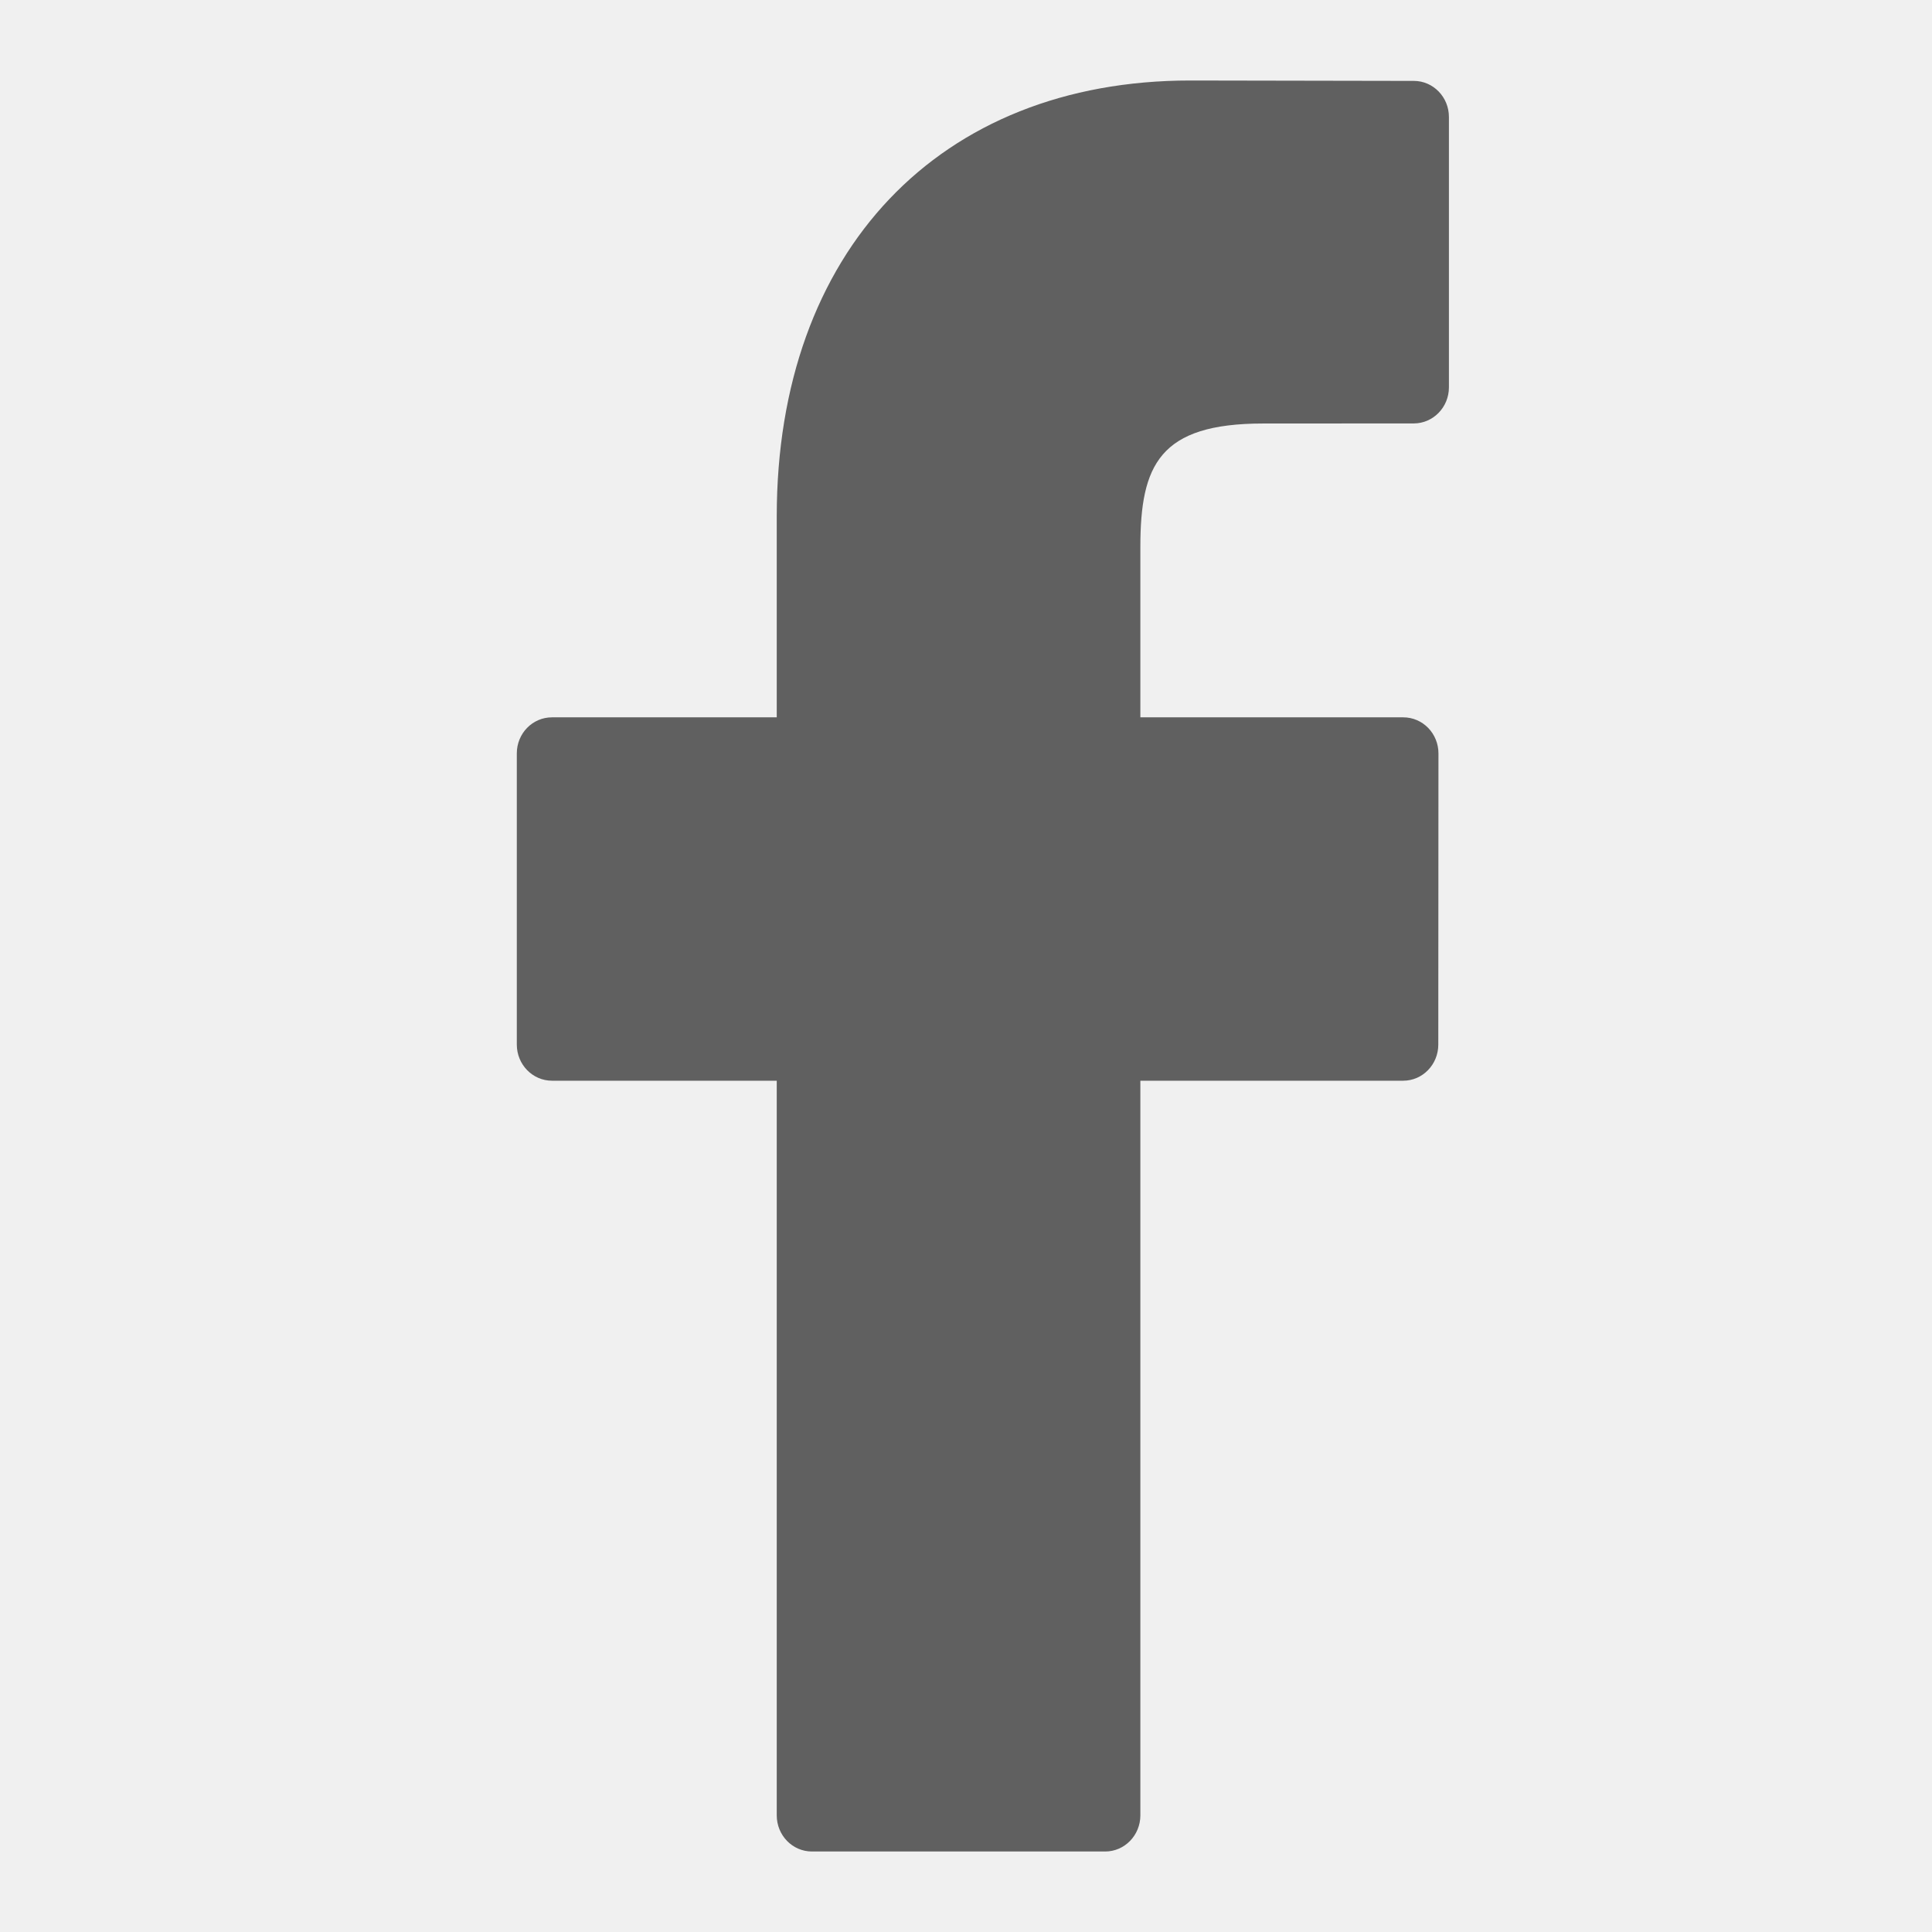
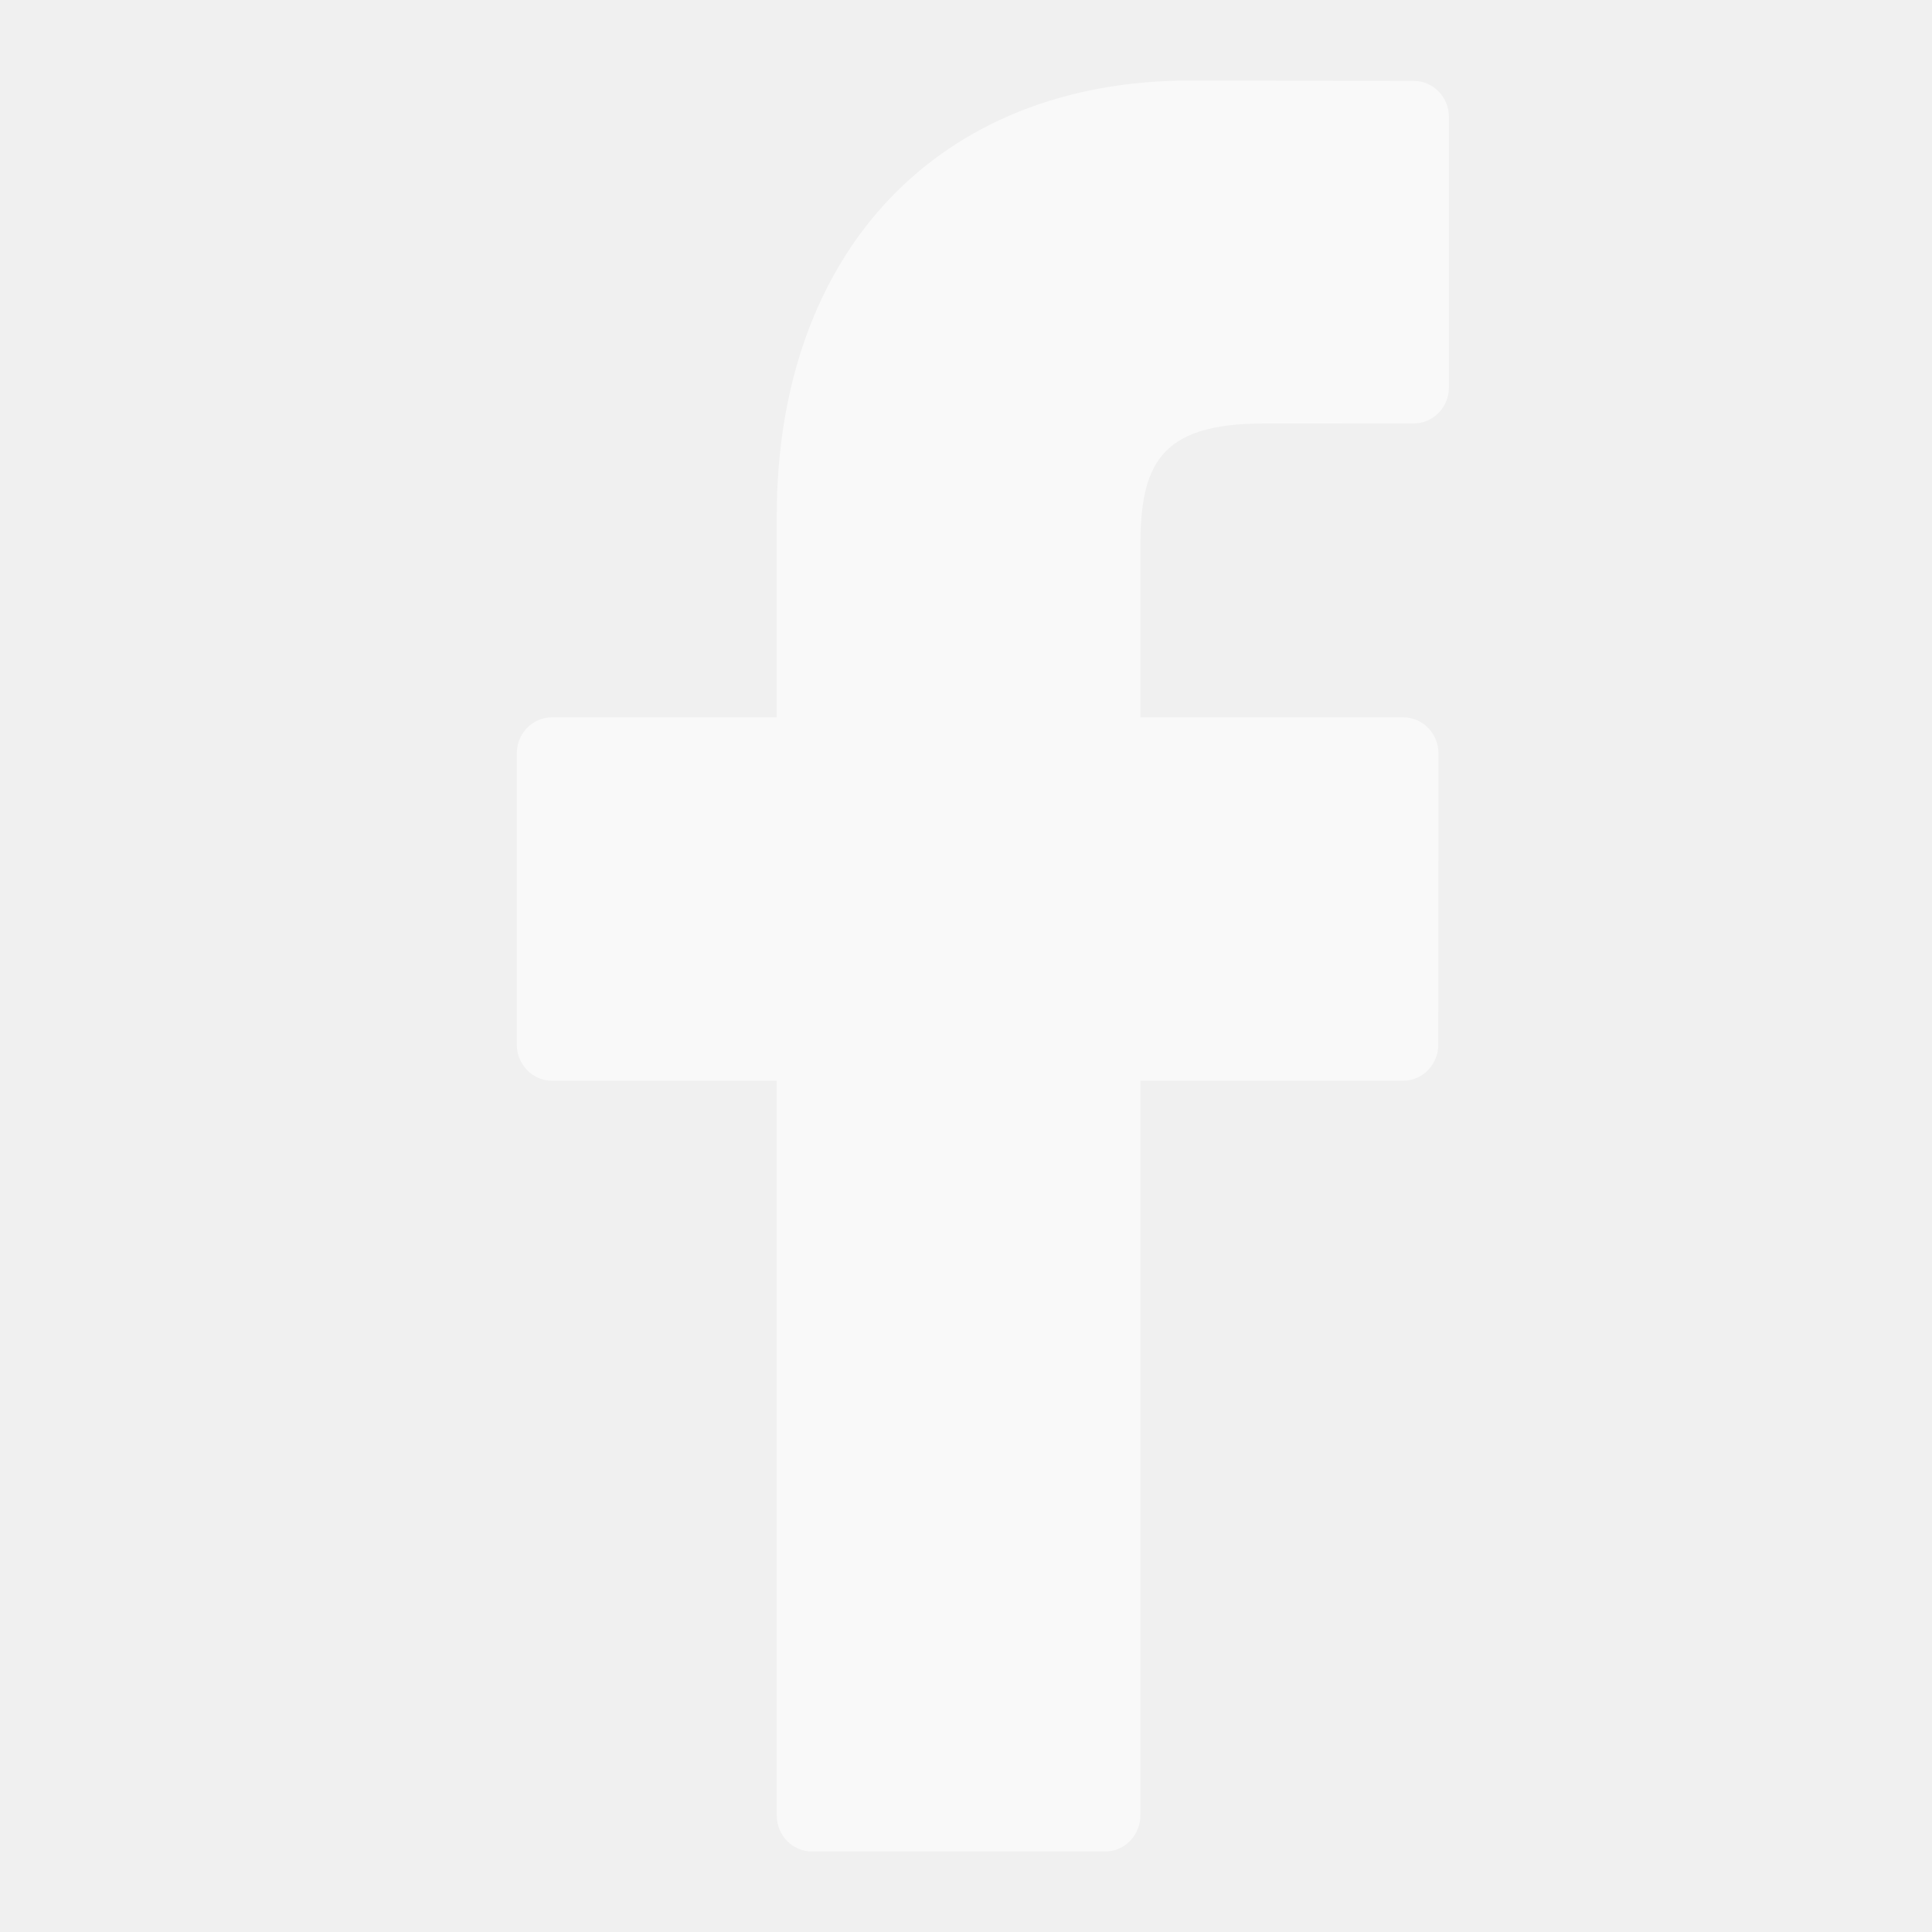
- <svg xmlns="http://www.w3.org/2000/svg" width="24" height="24" viewBox="0 0 24 24">
+ <svg xmlns="http://www.w3.org/2000/svg" width="24" height="24" viewBox="0 0 24 24" fill="none">
  <g opacity="0.6">
-     <path d="M17.563 1.005L14.786 1C11.665 1 9.649 3.125 9.649 6.414V8.911H6.857C6.615 8.911 6.42 9.111 6.42 9.359V12.976C6.42 13.224 6.616 13.425 6.857 13.425H9.649V22.551C9.649 22.799 9.844 23 10.086 23H13.729C13.97 23 14.166 22.799 14.166 22.551V13.425H17.431C17.672 13.425 17.867 13.224 17.867 12.976L17.869 9.359C17.869 9.24 17.823 9.126 17.741 9.042C17.659 8.958 17.548 8.911 17.432 8.911H14.166V6.794C14.166 5.777 14.402 5.261 15.691 5.261L17.562 5.26C17.803 5.26 17.999 5.059 17.999 4.812V1.453C17.999 1.206 17.804 1.005 17.563 1.005Z" />
+     <path d="M17.563 1.005L14.786 1C11.665 1 9.649 3.125 9.649 6.414V8.911H6.857C6.615 8.911 6.42 9.111 6.42 9.359V12.976C6.42 13.224 6.616 13.425 6.857 13.425H9.649V22.551C9.649 22.799 9.844 23 10.086 23H13.729C13.97 23 14.166 22.799 14.166 22.551V13.425H17.431C17.672 13.425 17.867 13.224 17.867 12.976L17.869 9.359C17.869 9.24 17.823 9.126 17.741 9.042C17.659 8.958 17.548 8.911 17.432 8.911H14.166V6.794C14.166 5.777 14.402 5.261 15.691 5.261L17.562 5.26C17.803 5.26 17.999 5.059 17.999 4.812V1.453C17.999 1.206 17.804 1.005 17.563 1.005Z" fill="white" />
  </g>
</svg>
